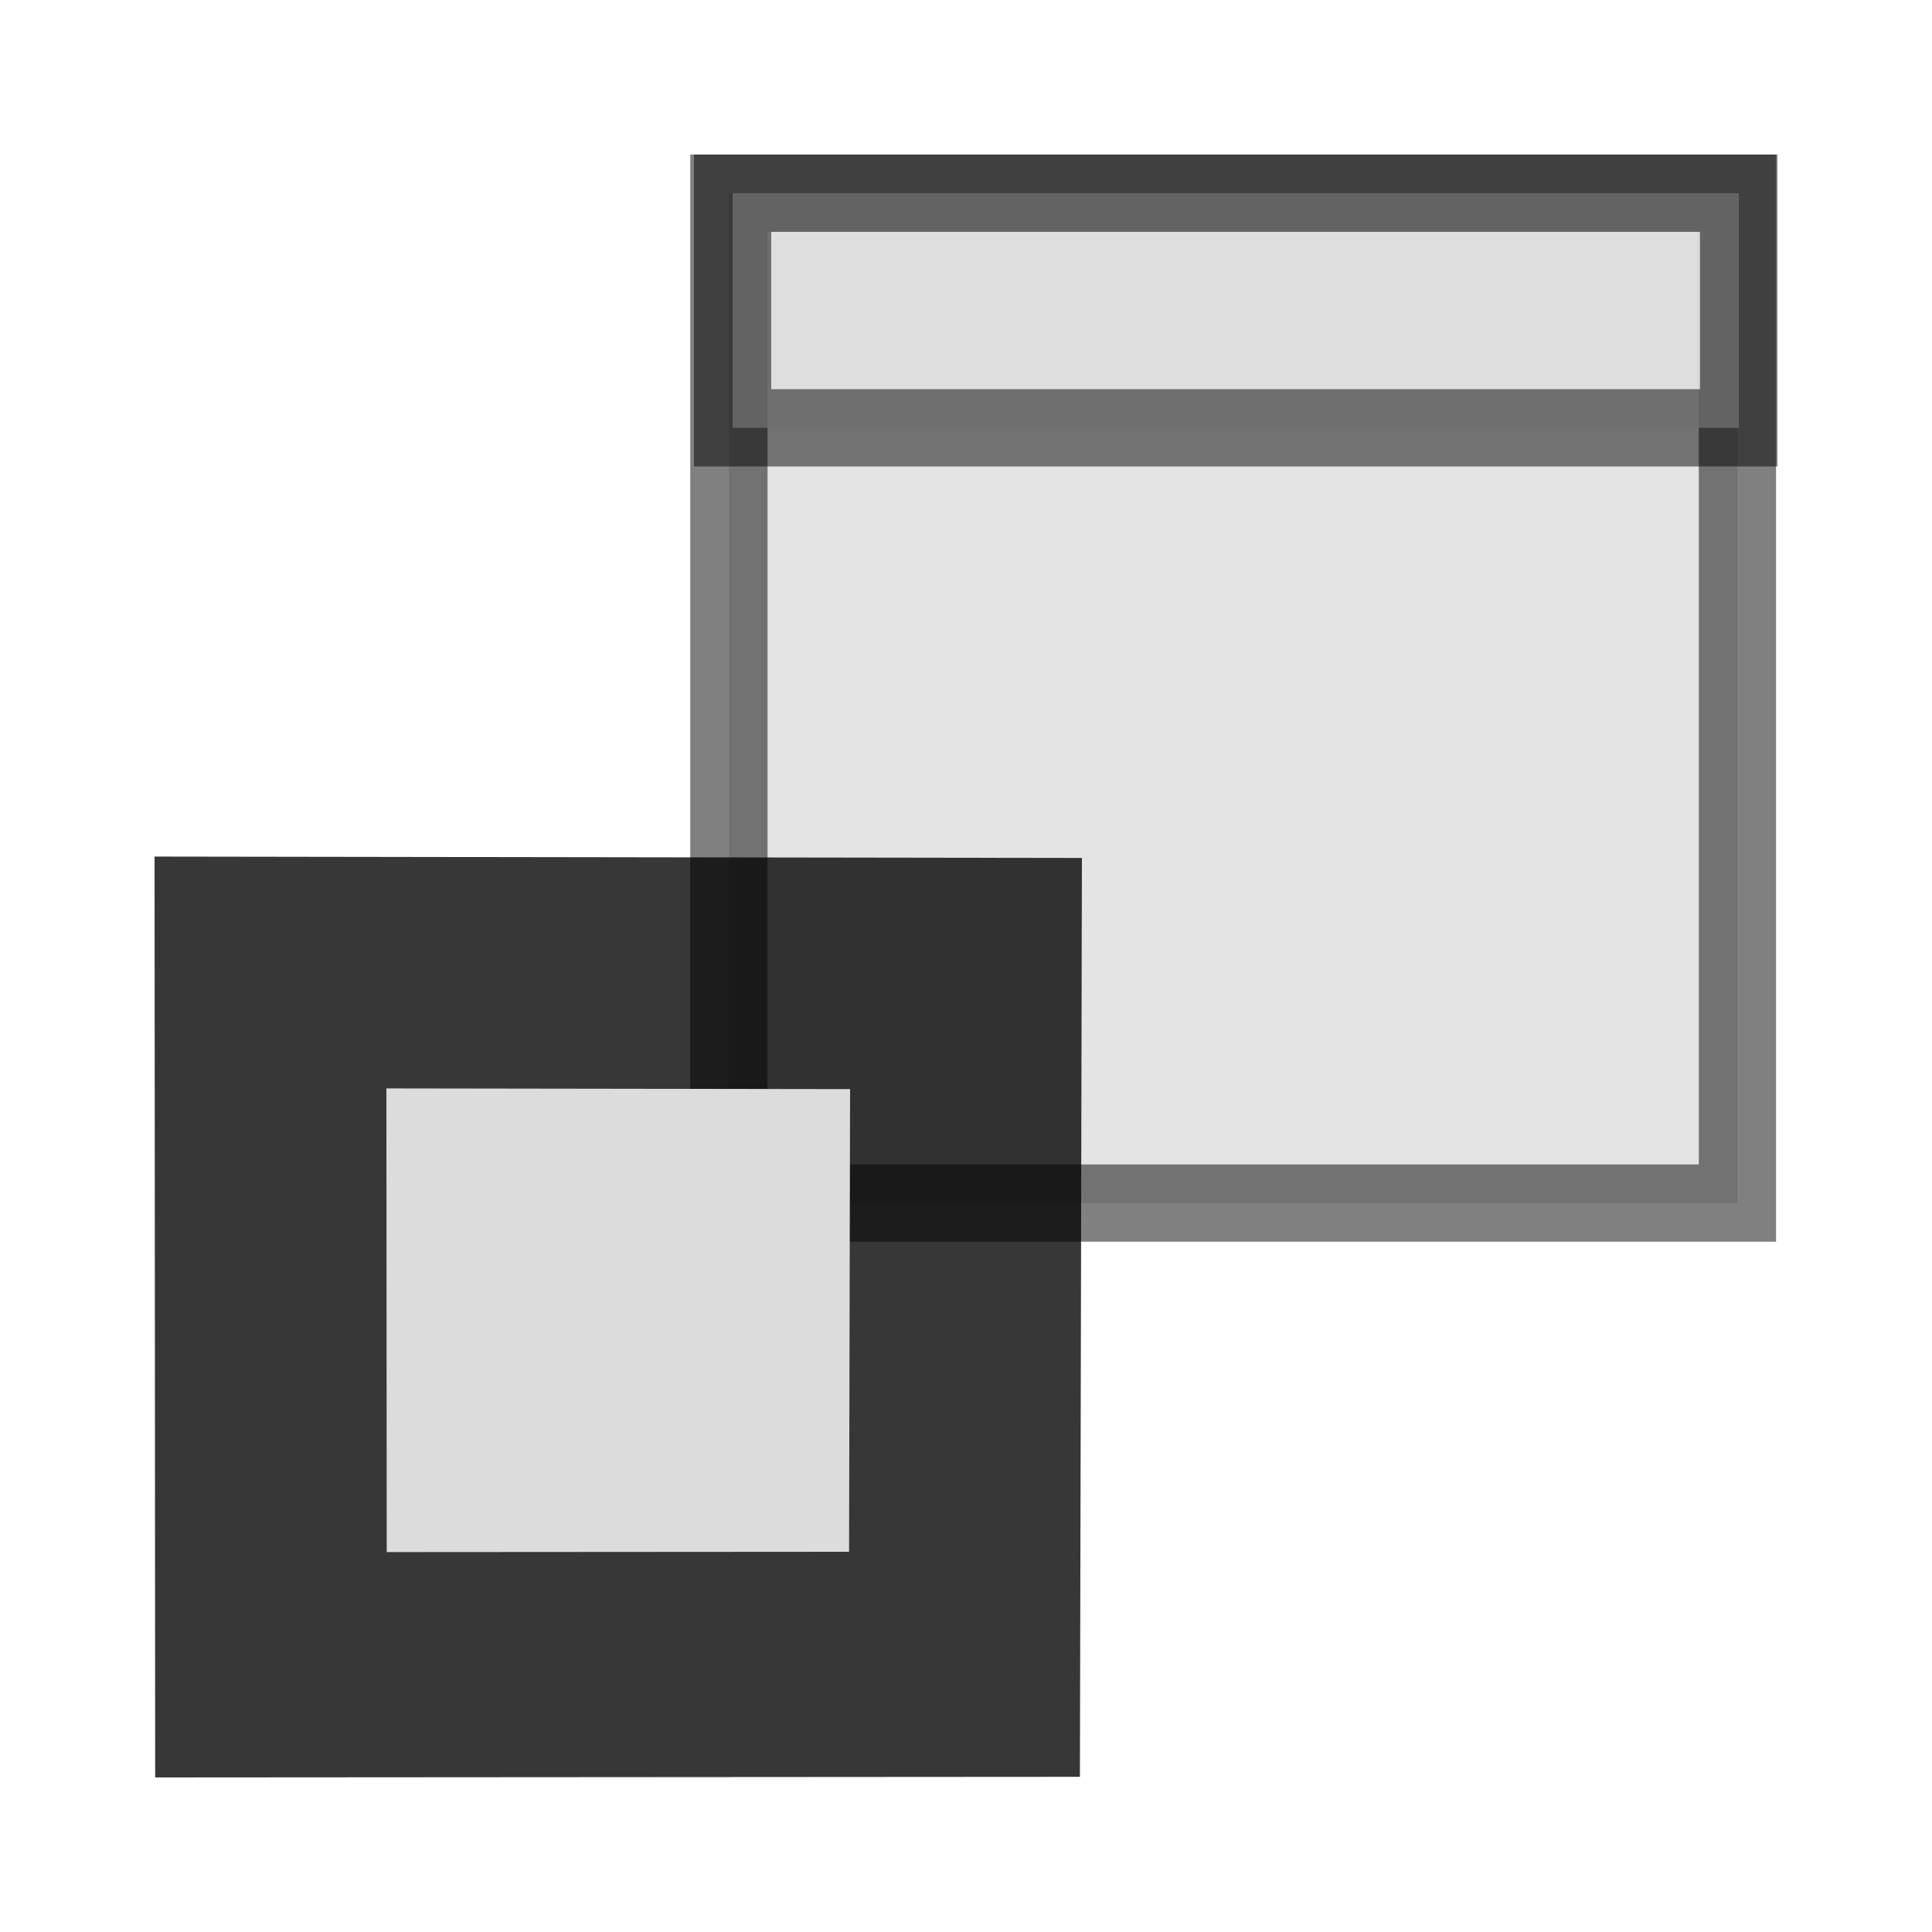
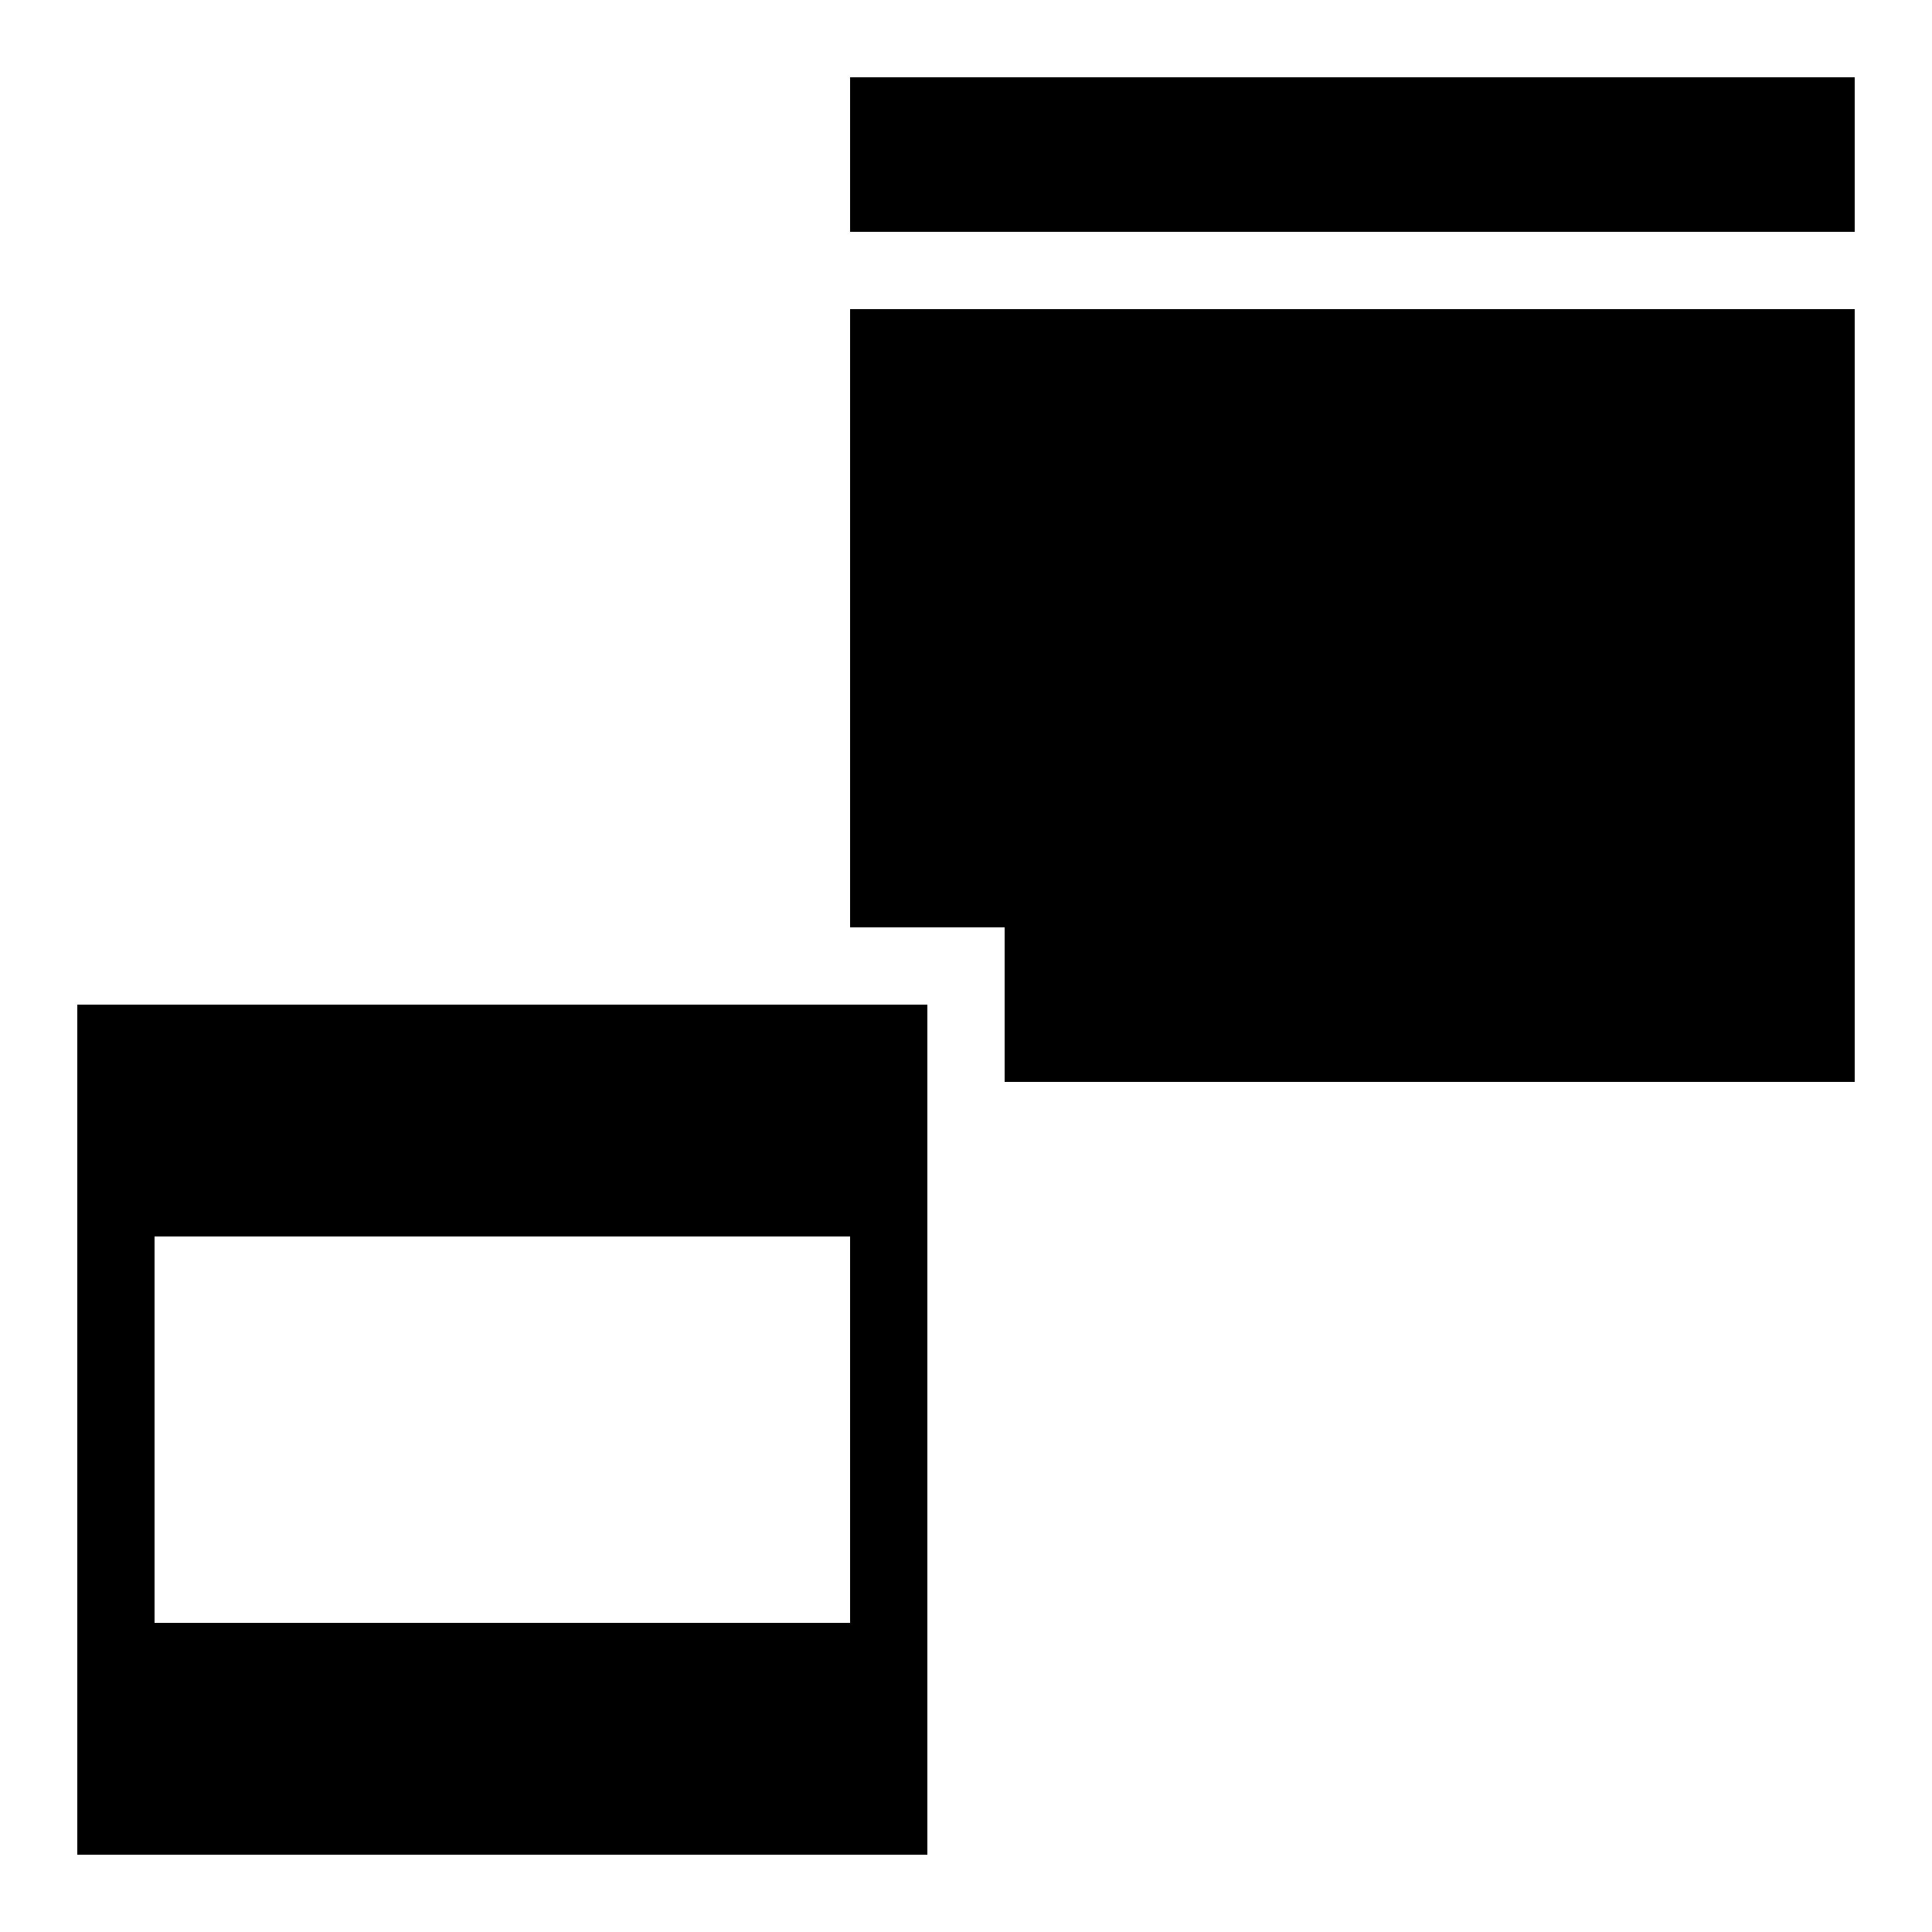
<svg xmlns="http://www.w3.org/2000/svg" xmlns:xlink="http://www.w3.org/1999/xlink" width="25" height="25" id="svg2" version="1.0">
  <defs id="defs4">
    <linearGradient id="linearGradient4535">
      <stop style="stop-color:#ffecb9;stop-opacity:1;" offset="0" id="stop4537" />
      <stop style="stop-color:#f0af00;stop-opacity:1;" offset="1" id="stop4539" />
    </linearGradient>
    <linearGradient id="linearGradient3924">
      <stop style="stop-color:#f0f0f0;stop-opacity:1;" offset="0" id="stop3926" />
      <stop style="stop-color:#d2d2d2;stop-opacity:1;" offset="1" id="stop3928" />
    </linearGradient>
    <linearGradient xlink:href="#linearGradient4535" id="linearGradient4541" x1="16.037" y1="6.957" x2="16.012" y2="16.841" gradientUnits="userSpaceOnUse" gradientTransform="translate(-0.951418,2.9802322e-8)" />
    <linearGradient id="linearGradient4535-3">
      <stop style="stop-color:#ffecb9;stop-opacity:1;" offset="0" id="stop4537-5" />
      <stop style="stop-color:#f0af00;stop-opacity:1;" offset="1" id="stop4539-1" />
    </linearGradient>
    <linearGradient id="linearGradient3924-5">
      <stop style="stop-color:#f0f0f0;stop-opacity:1;" offset="0" id="stop3926-4" />
      <stop style="stop-color:#d2d2d2;stop-opacity:1;" offset="1" id="stop3928-2" />
    </linearGradient>
    <linearGradient xlink:href="#linearGradient4535-3" id="linearGradient4541-9" x1="16.037" y1="6.957" x2="16.012" y2="16.841" gradientUnits="userSpaceOnUse" gradientTransform="translate(-0.951418,2.9802322e-8)" />
    <linearGradient xlink:href="#linearGradient4535-3" id="linearGradient3344" gradientUnits="userSpaceOnUse" gradientTransform="translate(-9.054095,3.038462)" x1="10.126" y1="12.145" x2="14.782" y2="16.953" />
    <linearGradient gradientTransform="translate(-0.951418,2.9802322e-8)" gradientUnits="userSpaceOnUse" y2="16.841" x2="16.012" y1="6.957" x1="16.037" id="linearGradient4541-7" xlink:href="#linearGradient4535-9" />
    <linearGradient id="linearGradient3924-6">
      <stop id="stop3926-0" offset="0" style="stop-color:#f0f0f0;stop-opacity:1;" />
      <stop id="stop3928-8" offset="1" style="stop-color:#d2d2d2;stop-opacity:1;" />
    </linearGradient>
    <linearGradient id="linearGradient4535-9">
      <stop id="stop4537-53" offset="0" style="stop-color:#ffecb9;stop-opacity:1;" />
      <stop id="stop4539-3" offset="1" style="stop-color:#f0af00;stop-opacity:1;" />
    </linearGradient>
  </defs>
  <g id="layer1" transform="translate(0,3)">
-     <path style="fill:#dcdcdc;fill-opacity:0.784;fill-rule:evenodd;stroke:#000000;stroke-width:1;stroke-linecap:butt;stroke-linejoin:miter;stroke-miterlimit:4;stroke-opacity:0.498;stroke-dasharray:none" d="m 9.432,-0.5 13.05,1e-7 0,13.068 -13.05,0 z" id="path4012" />
-     <rect style="fill:#dcdcdc;fill-opacity:0.784;fill-rule:evenodd;stroke:#000000;stroke-width:1;stroke-linecap:square;stroke-miterlimit:4;stroke-opacity:0.498;stroke-dasharray:none" id="rect2413" width="13.02" height="3.036" x="9.48" y="-0.5" />
-     <path style="fill:#000000;fill-opacity:0.784;fill-rule:evenodd;stroke:none" d="M 2,8.084 14,8.102 13.974,19.992 2.008,20 2,8.084 z" id="path2398" />
-     <path style="fill:#dcdcdc;fill-opacity:1;fill-rule:evenodd;stroke:none" d="m 5,11.084 6,0.009 -0.013,5.987 -5.983,0.004 -0.004,-6 z" id="path3170" />
+     <path style="fill:#000000;fill-opacity:1;fill-rule:evenodd;stroke:none;stroke-width:0.873;stroke-linecap:butt;stroke-linejoin:miter;stroke-miterlimit:4;stroke-dasharray:none;stroke-opacity:0.498" d="m 11,4 v 8 h 2 v 2 H 24 V 4 Z" transform="translate(0,-3)" id="path4012" />
+     <rect style="fill:#000000;fill-opacity:1;fill-rule:evenodd;stroke:none;stroke-width:0.811;stroke-linecap:square;stroke-miterlimit:4;stroke-dasharray:none;stroke-opacity:0.498" id="rect2413" width="13" height="2" x="11" y="-2" />
+     <path style="fill:#000000;fill-opacity:1;stroke:none;stroke-width:0.889px;stroke-linecap:butt;stroke-linejoin:miter;stroke-opacity:1" d="M 1,10 V 21 H 12 V 10 Z m 1,3 h 9 v 5 H 2 Z" id="path8352" />
  </g>
</svg>
